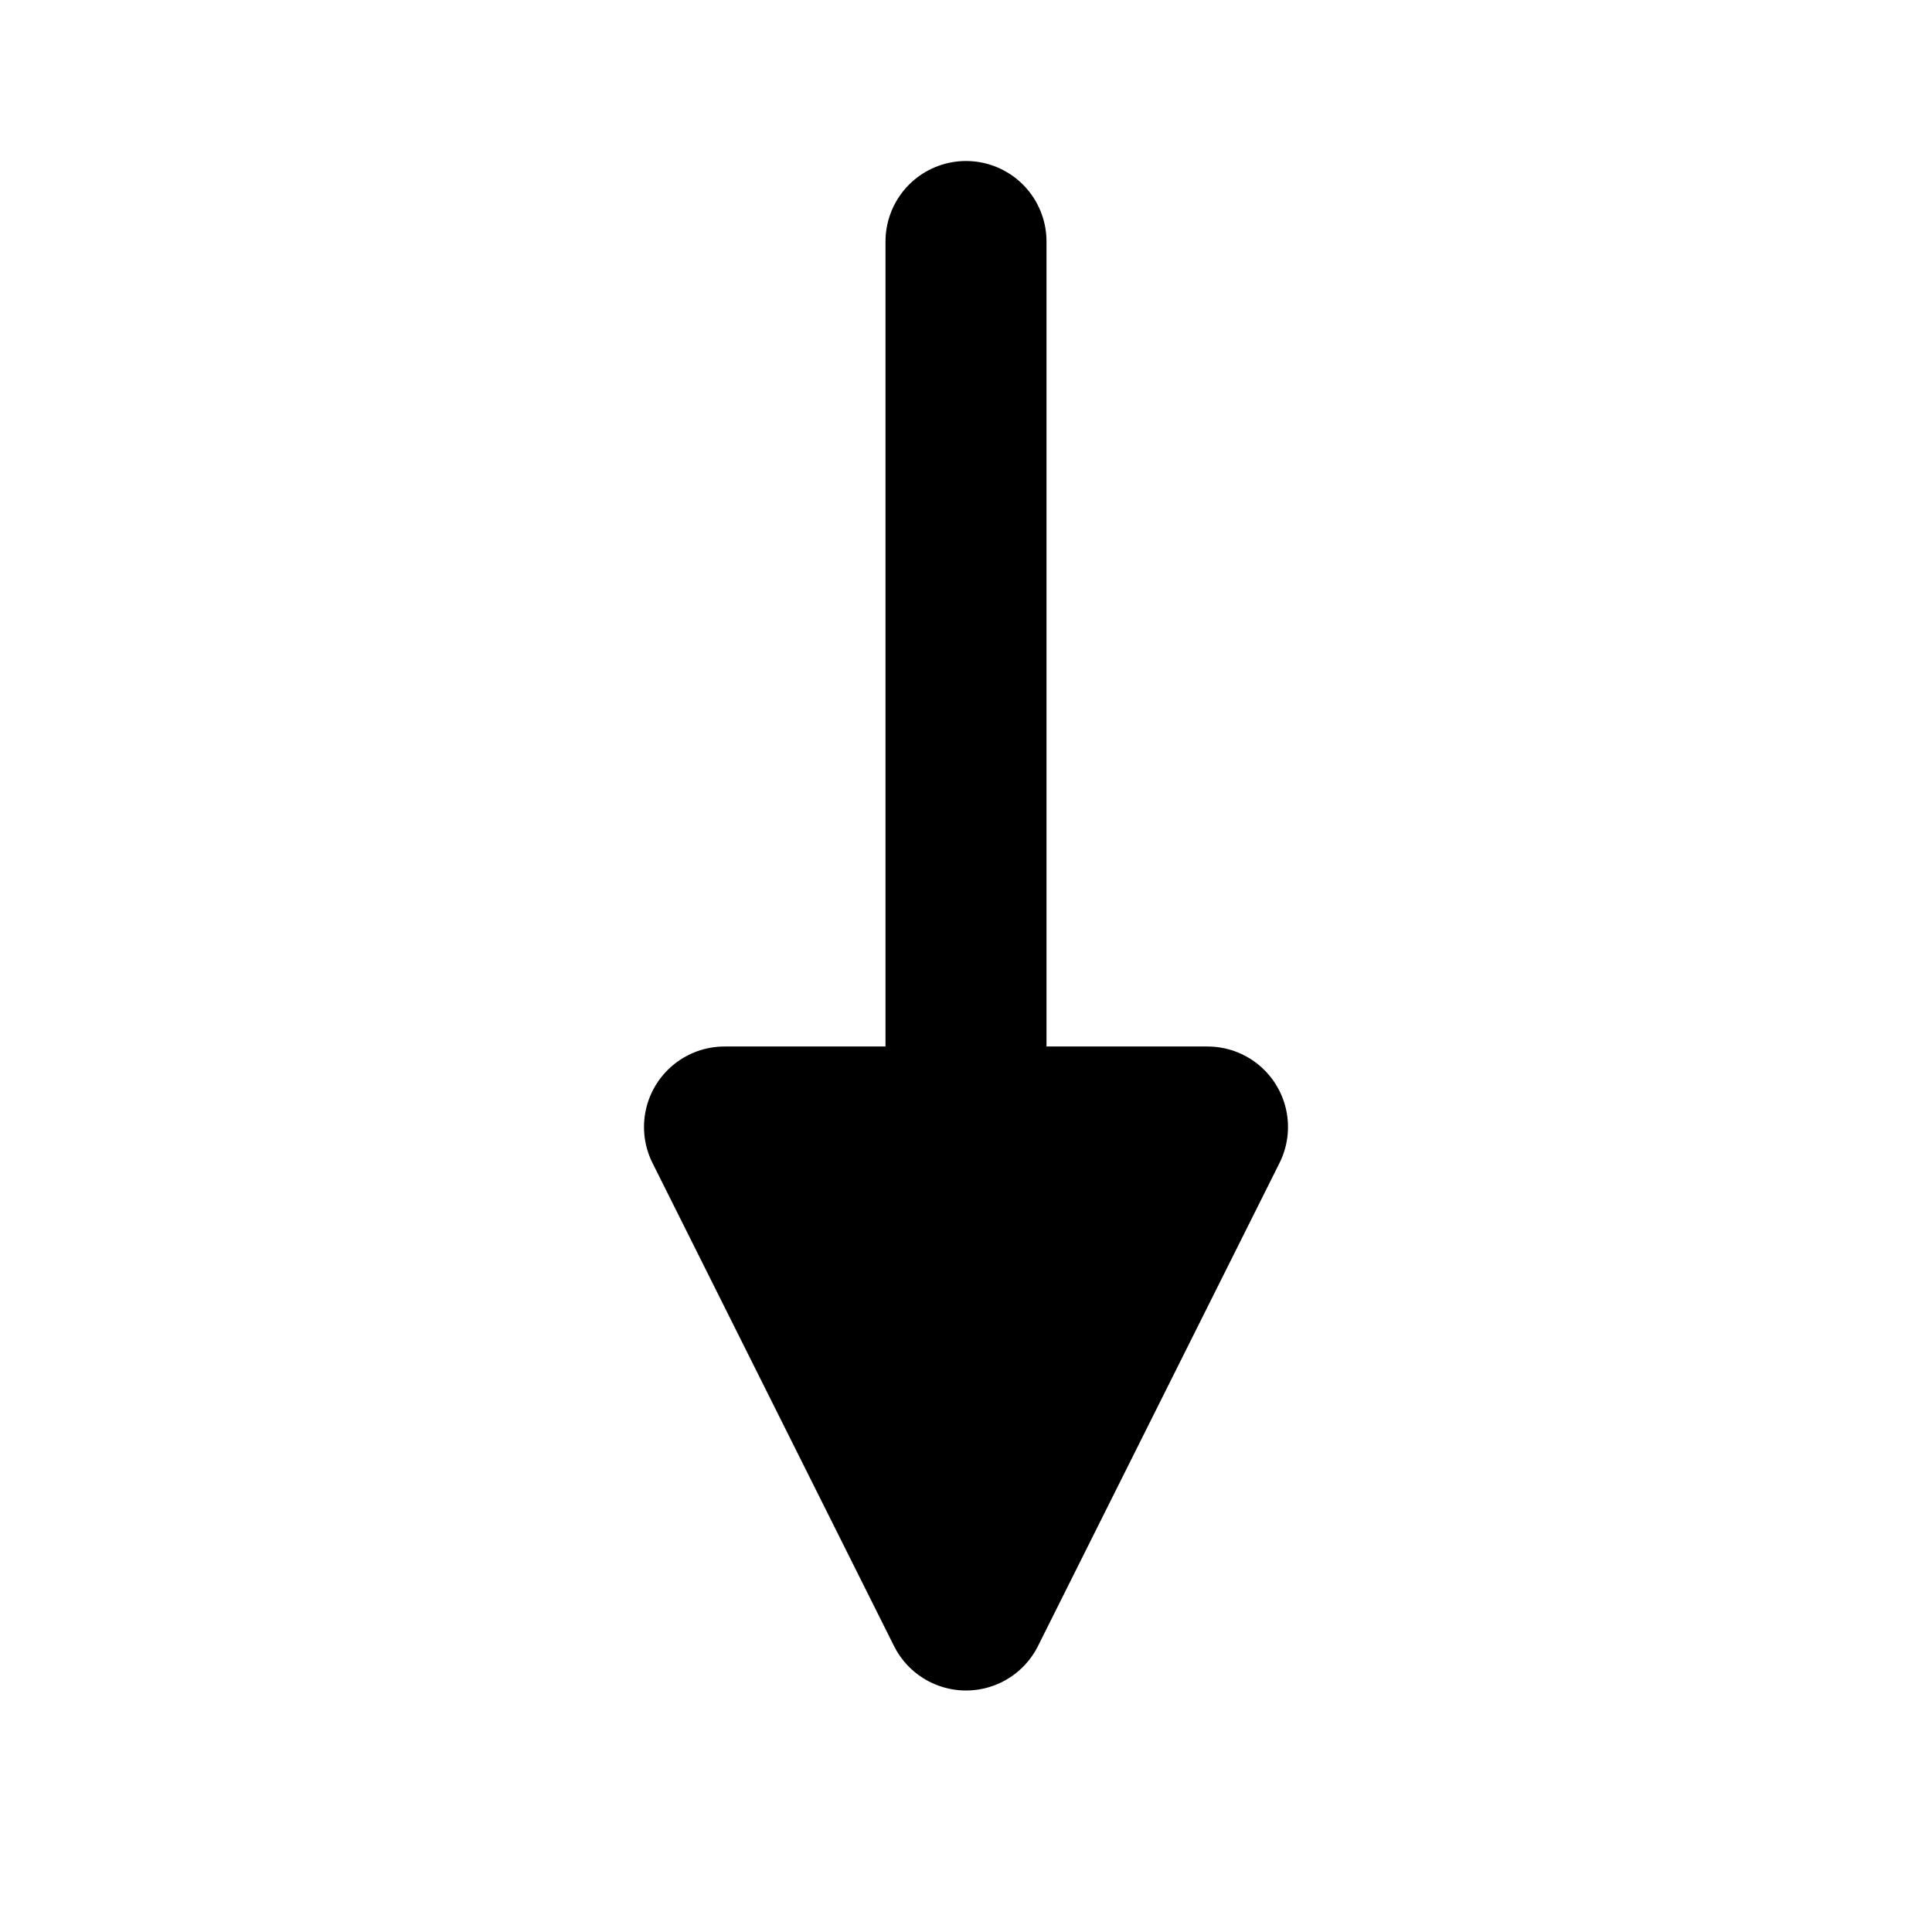
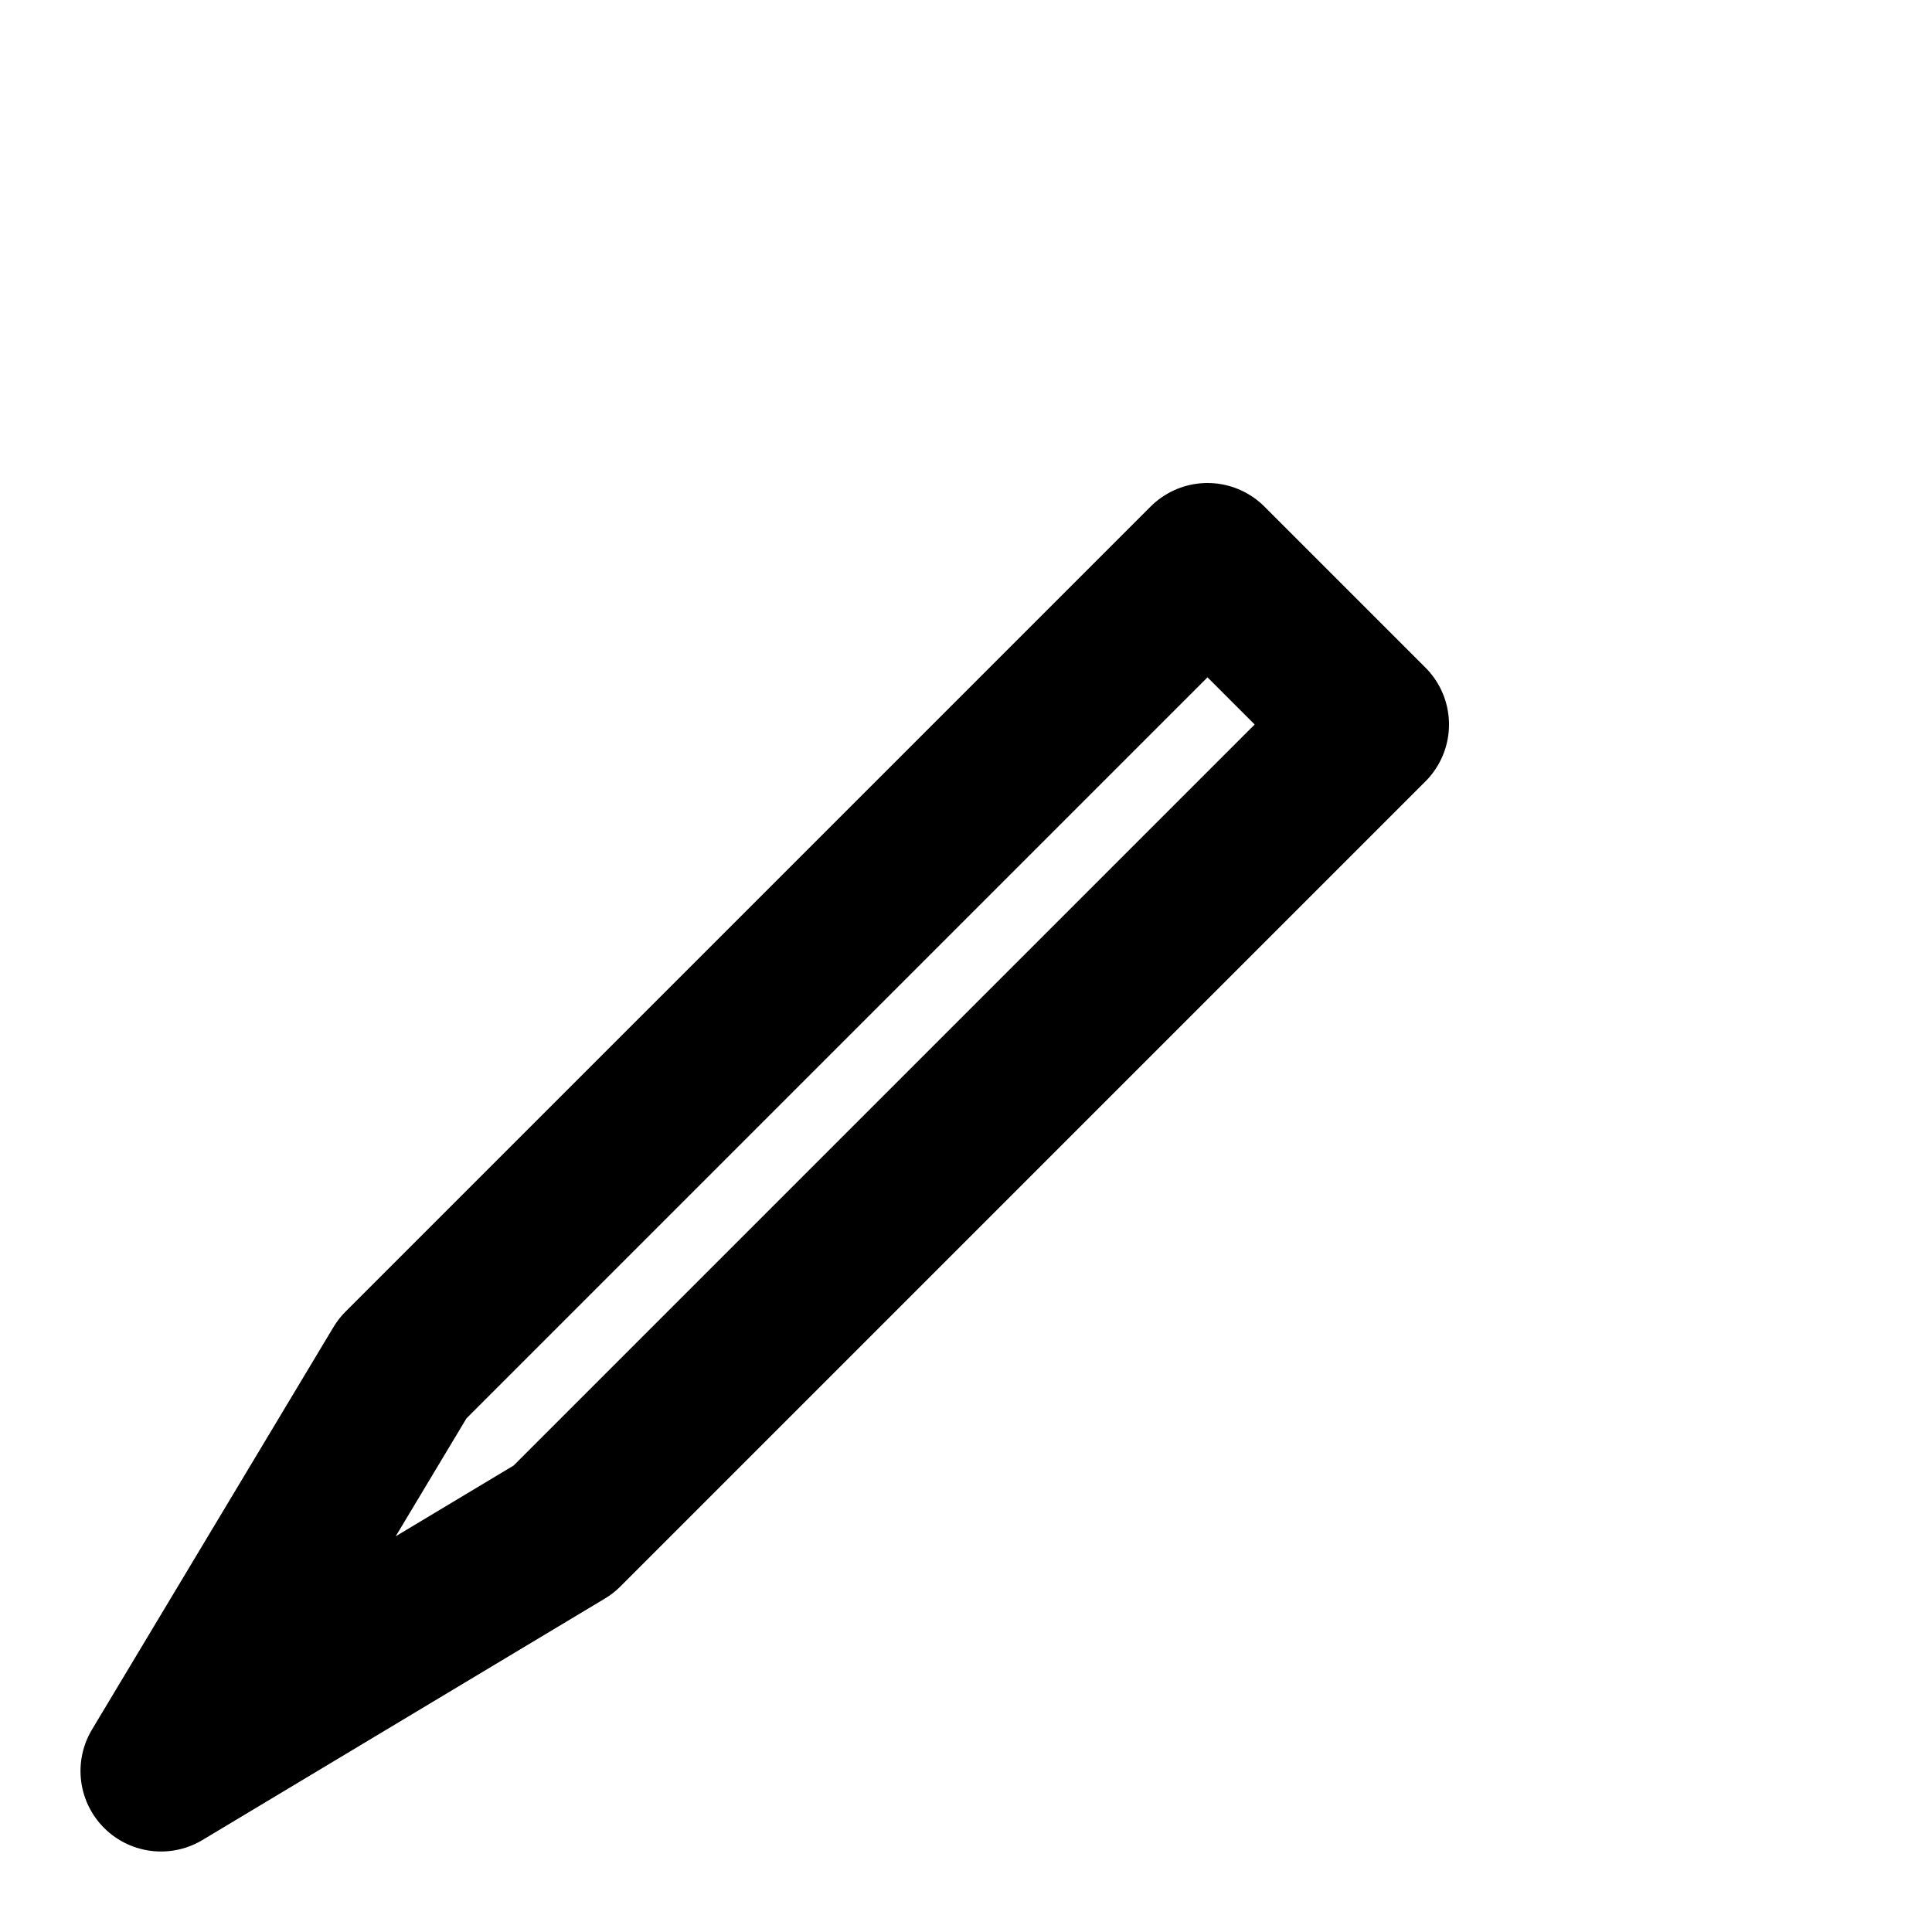
<svg xmlns="http://www.w3.org/2000/svg" viewBox="0 0 24 24">
-   <path d="M12 3 L12 14" fill="none" stroke="currentColor" stroke-width="2" stroke-linecap="round" stroke-linejoin="round" />
-   <path d="M9 14 L12 20 L15 14 Z" fill="currentColor" stroke="currentColor" stroke-width="2" stroke-linecap="round" stroke-linejoin="round" />
+   <path d="M2 22 L7 19 L17 9 L15 7 L5 17 Z" fill="none" stroke="currentColor" stroke-width="2" stroke-linecap="round" stroke-linejoin="round" />
</svg>
